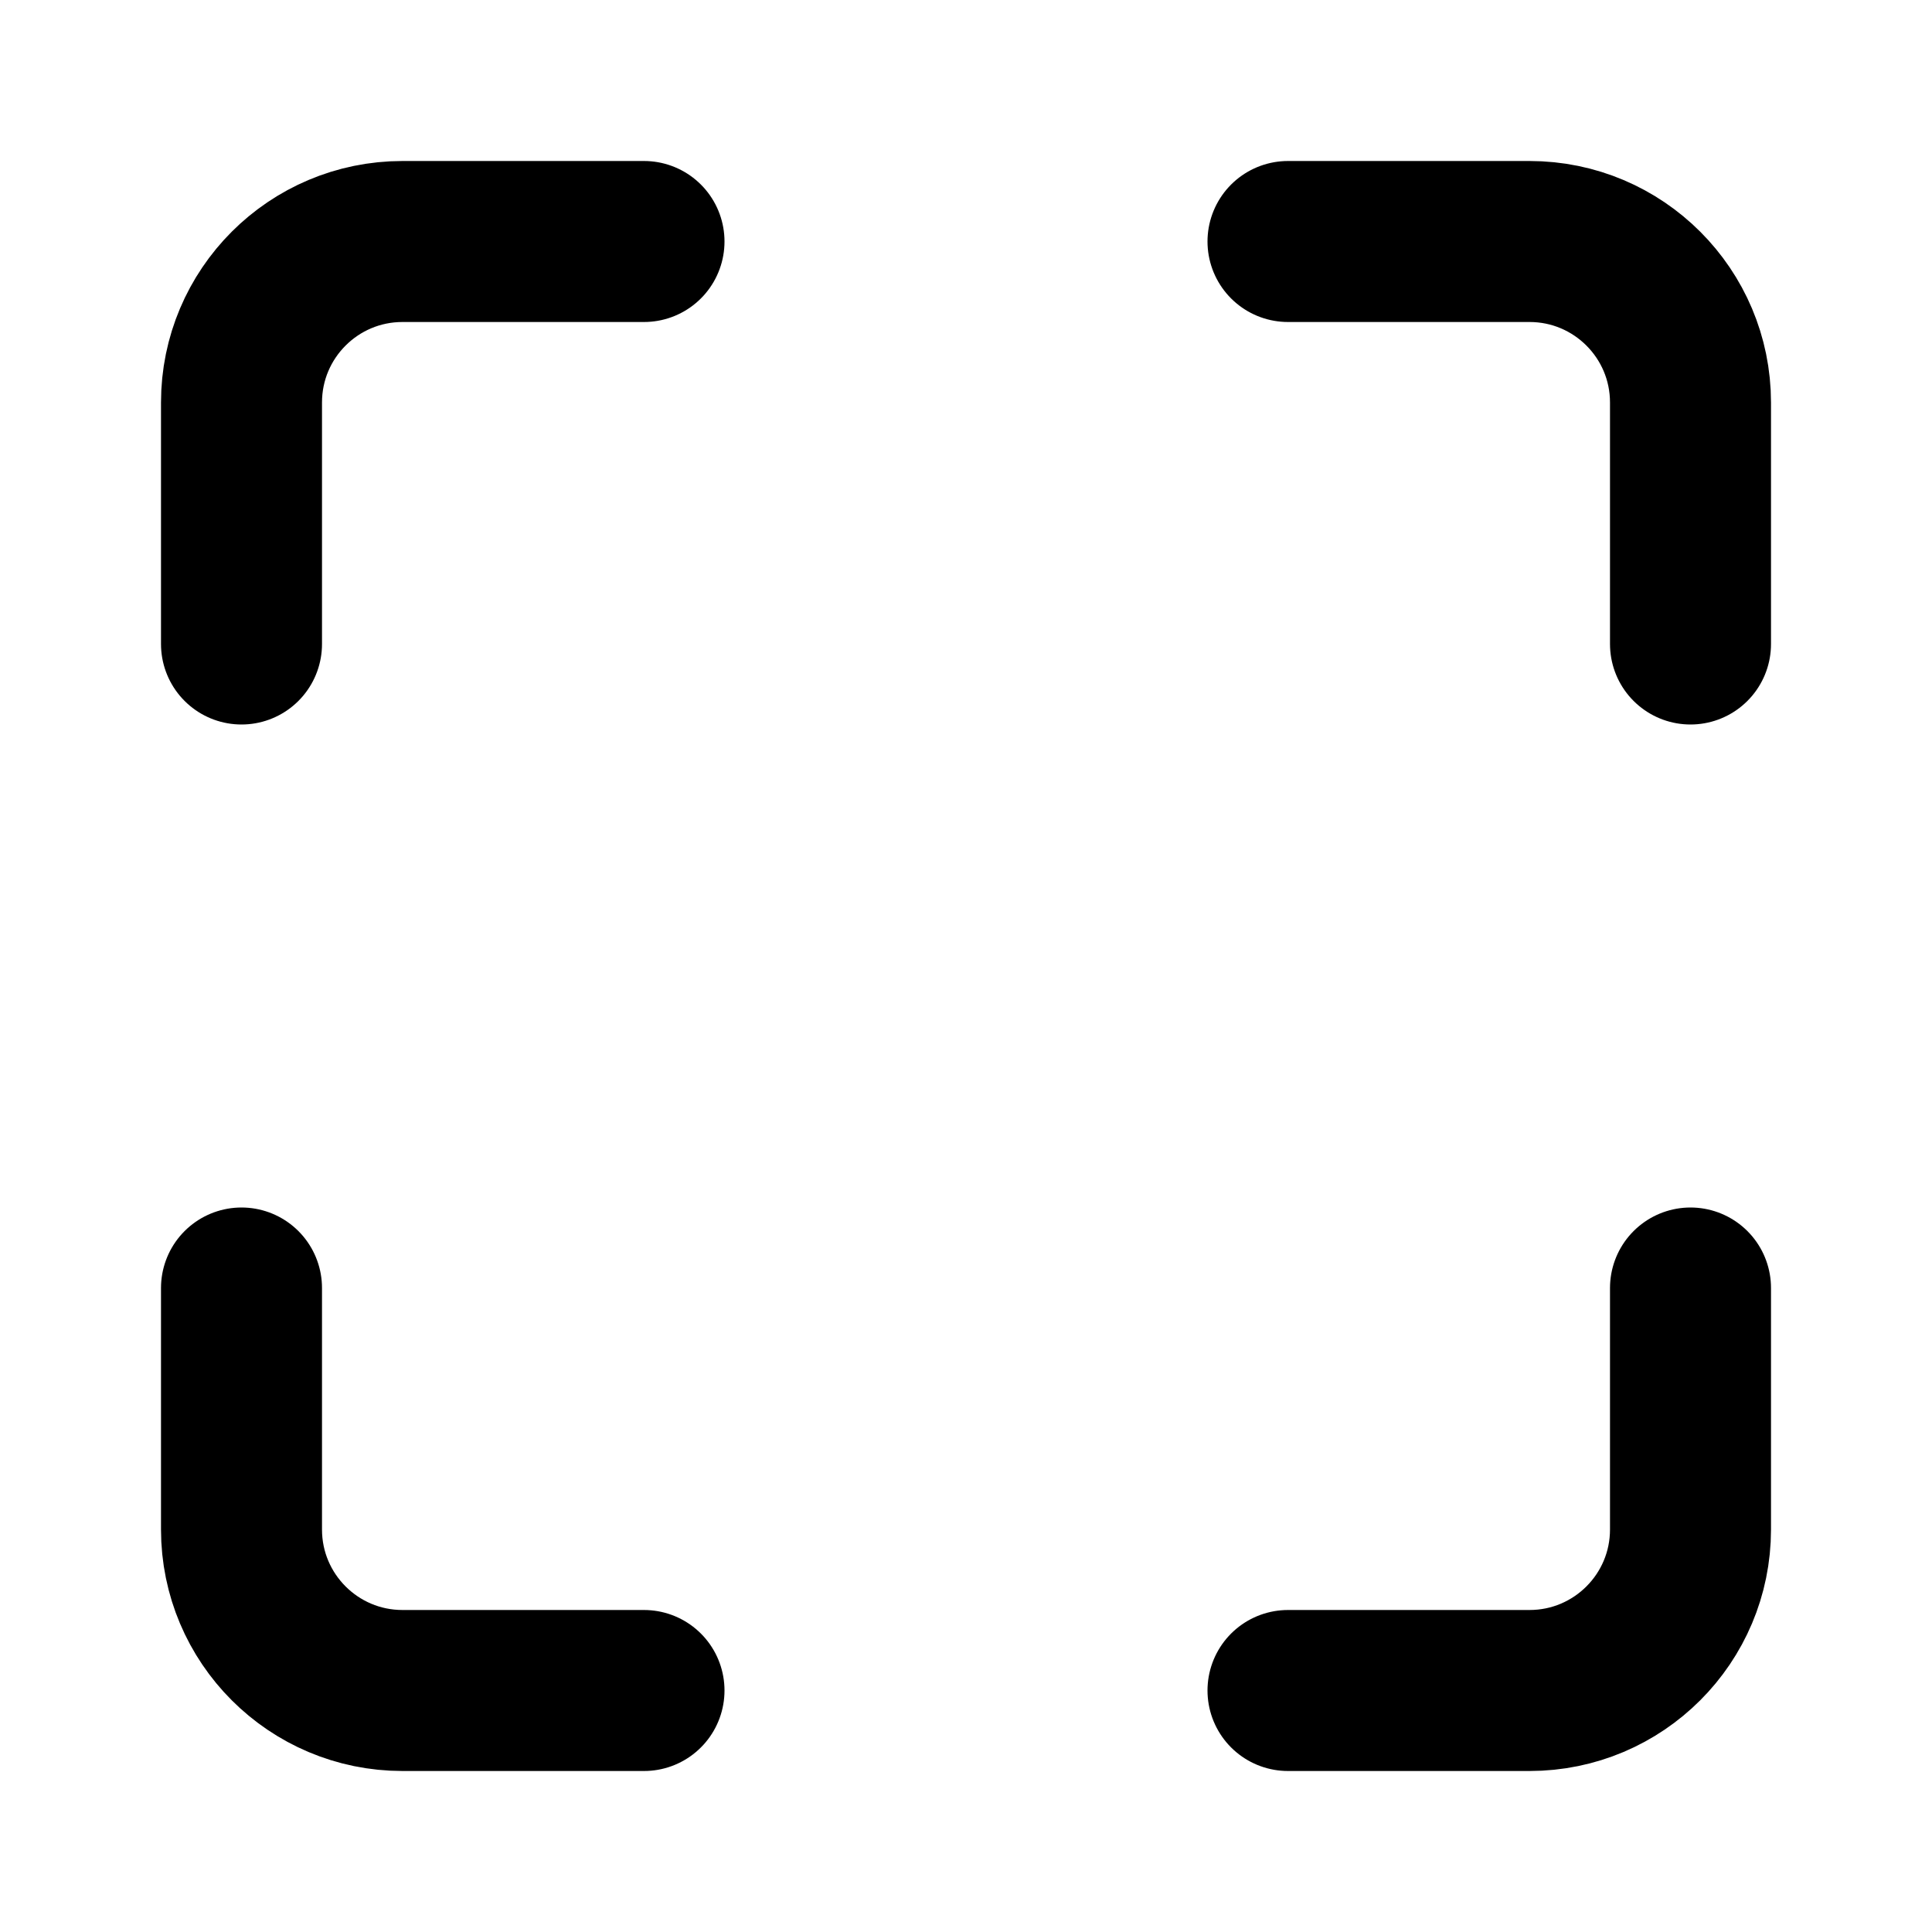
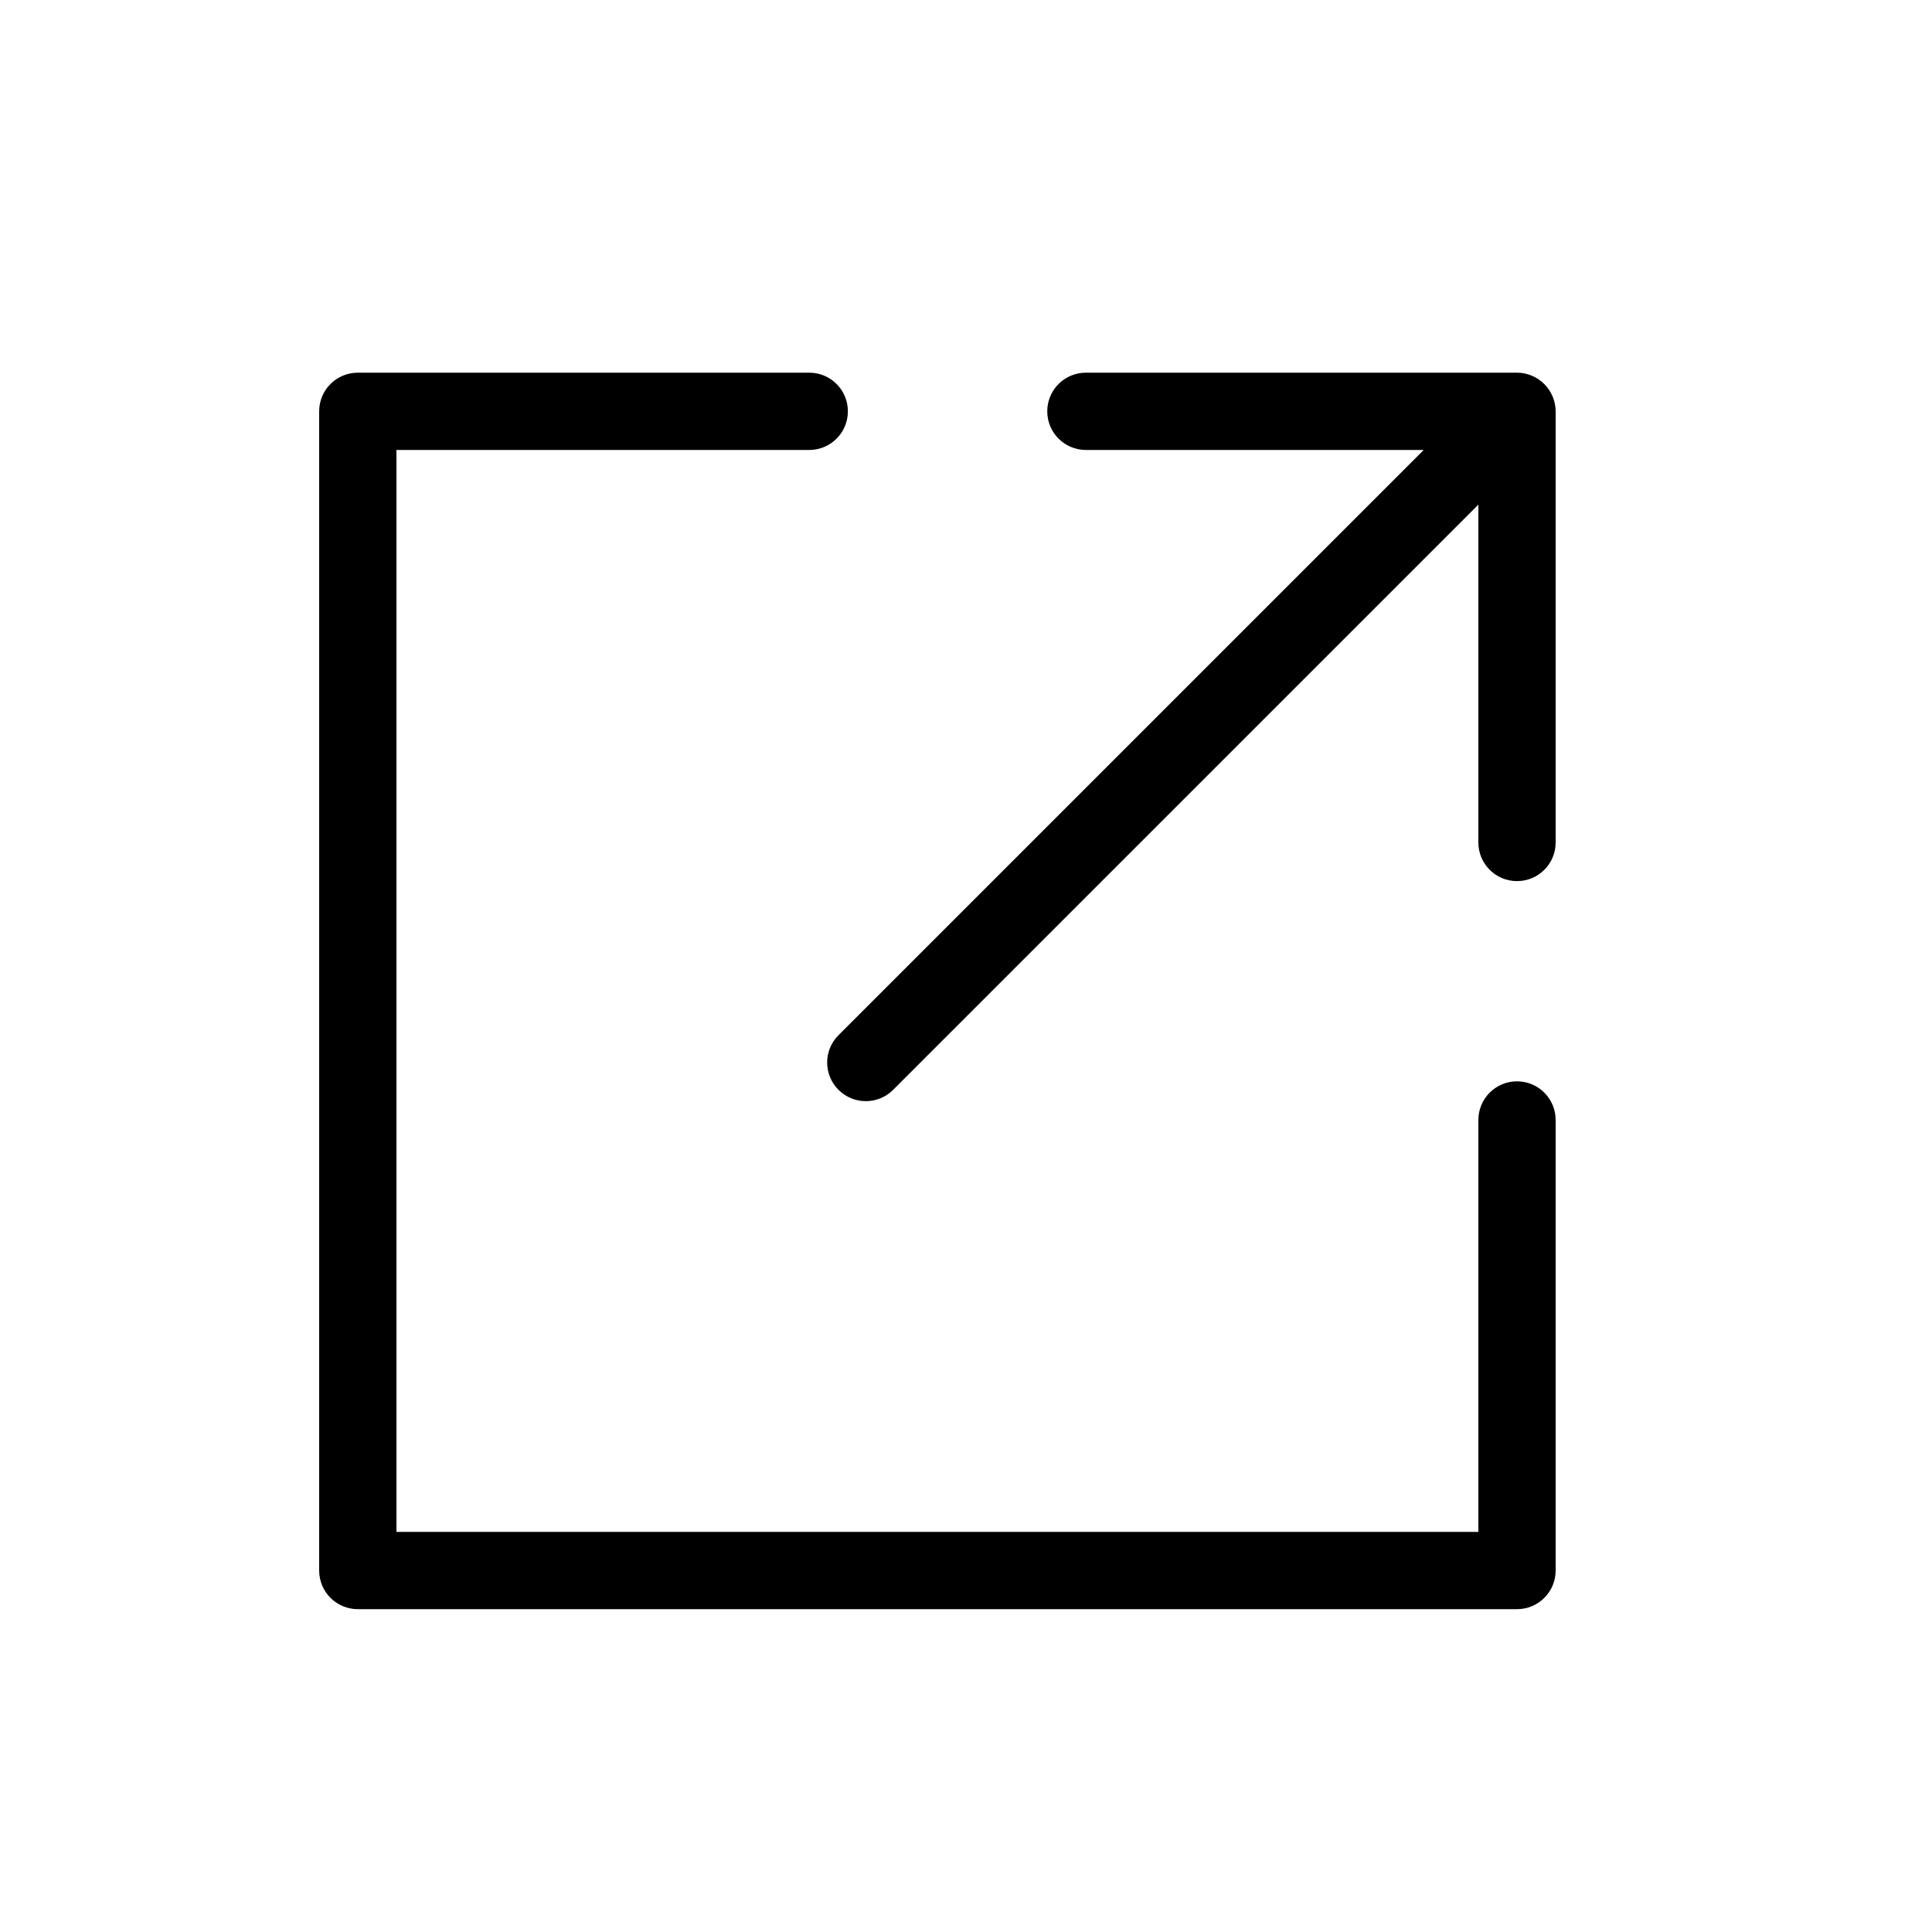
- <svg xmlns="http://www.w3.org/2000/svg" width="24" height="24" viewBox="0 0 24 24" fill="none" stroke="currentColor" stroke-width="2" stroke-linecap="round" stroke-linejoin="round" class="feather feather-maximize">
-   <path d="M8 3H5a2 2 0 0 0-2 2v3m18 0V5a2 2 0 0 0-2-2h-3m0 18h3a2 2 0 0 0 2-2v-3M3 16v3a2 2 0 0 0 2 2h3" />
+ <svg xmlns="http://www.w3.org/2000/svg" version="1.1" id="Layer_1" x="0px" y="0px" viewBox="0 0 50 50" enable-background="new 0 0 50 50" xml:space="preserve">
+   <path d="M39.642,9.722c-0.122-0.05-0.252-0.077-0.382-0.077H28.103c-0.553,0-1,0.447-1,1s0.447,1,1,1h8.743L21.7,26.791  c-0.391,0.391-0.391,1.023,0,1.414c0.195,0.195,0.451,0.293,0.707,0.293s0.512-0.098,0.707-0.293L38.26,13.06v8.743  c0,0.553,0.447,1,1,1s1-0.447,1-1V10.646c0-0.13-0.026-0.26-0.077-0.382C40.081,10.019,39.887,9.824,39.642,9.722z" />
+   <path d="M39.26,27.985c-0.553,0-1,0.447-1,1v10.66h-28v-28h10.683c0.553,0,1-0.447,1-1s-0.447-1-1-1H9.26c-0.553,0-1,0.447-1,1v30  c0,0.553,0.447,1,1,1h30c0.553,0,1-0.447,1-1v-11.66C40.26,28.433,39.813,27.985,39.26,27.985z" />
</svg>
